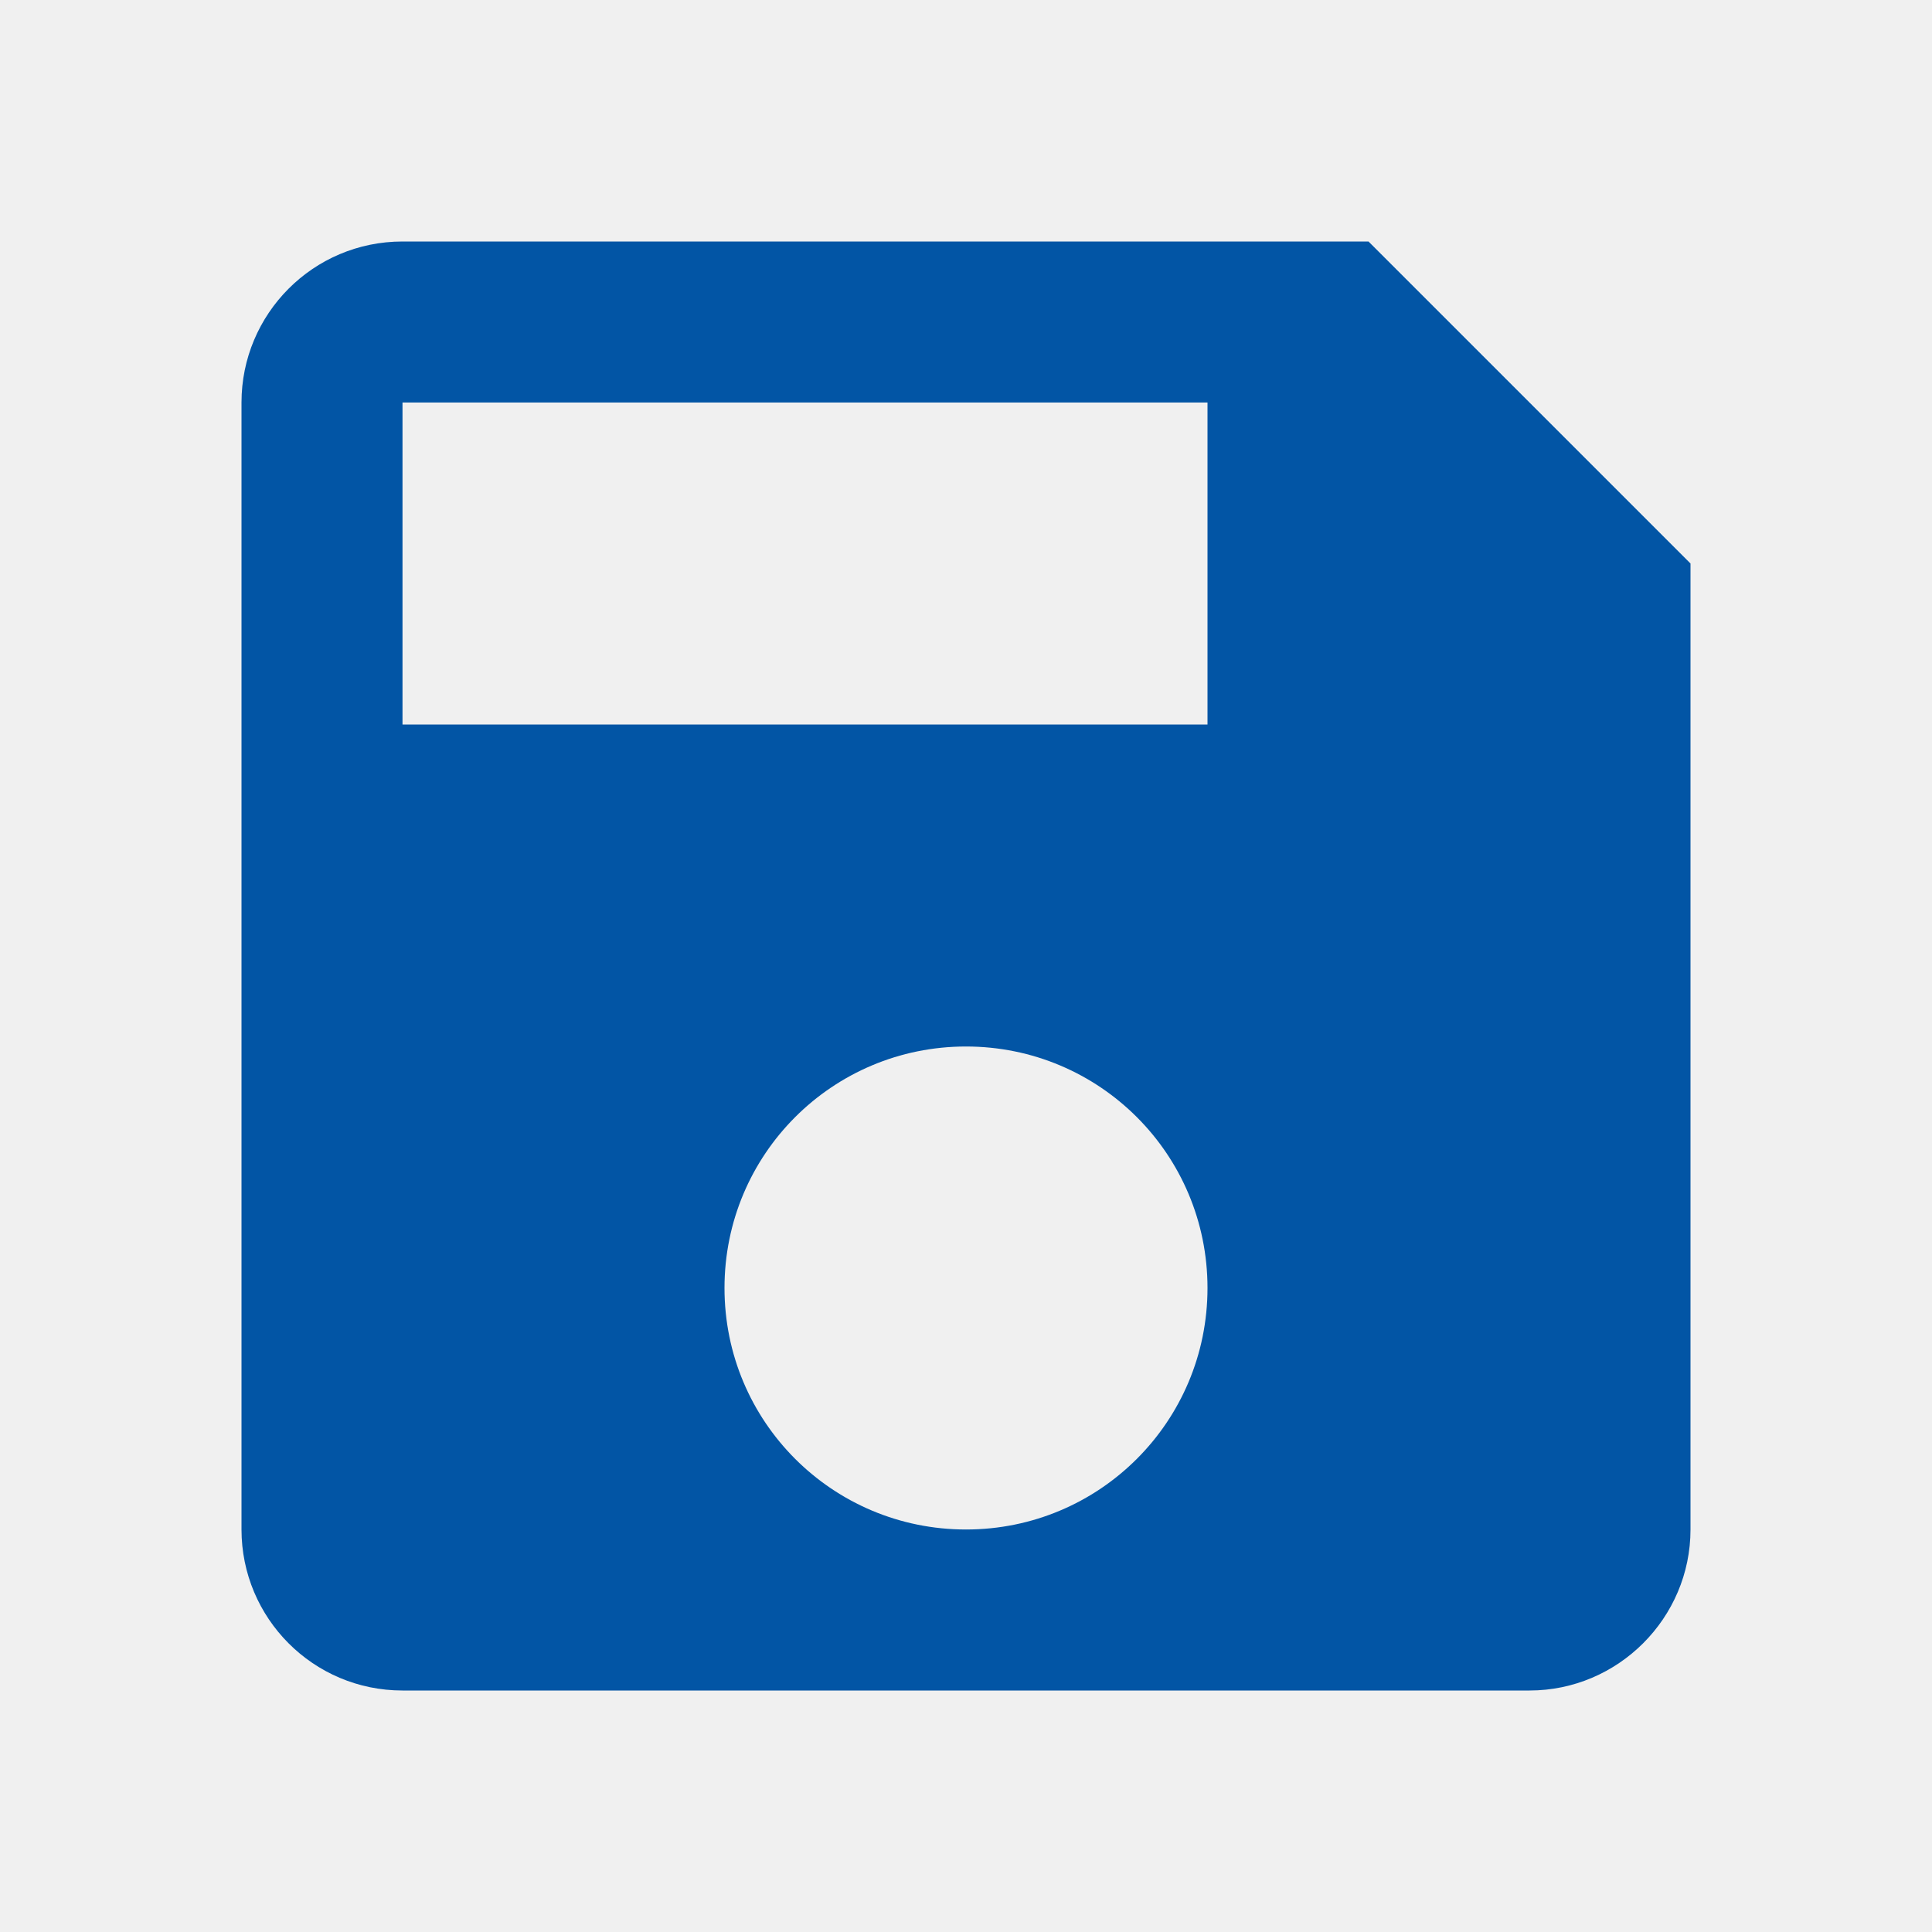
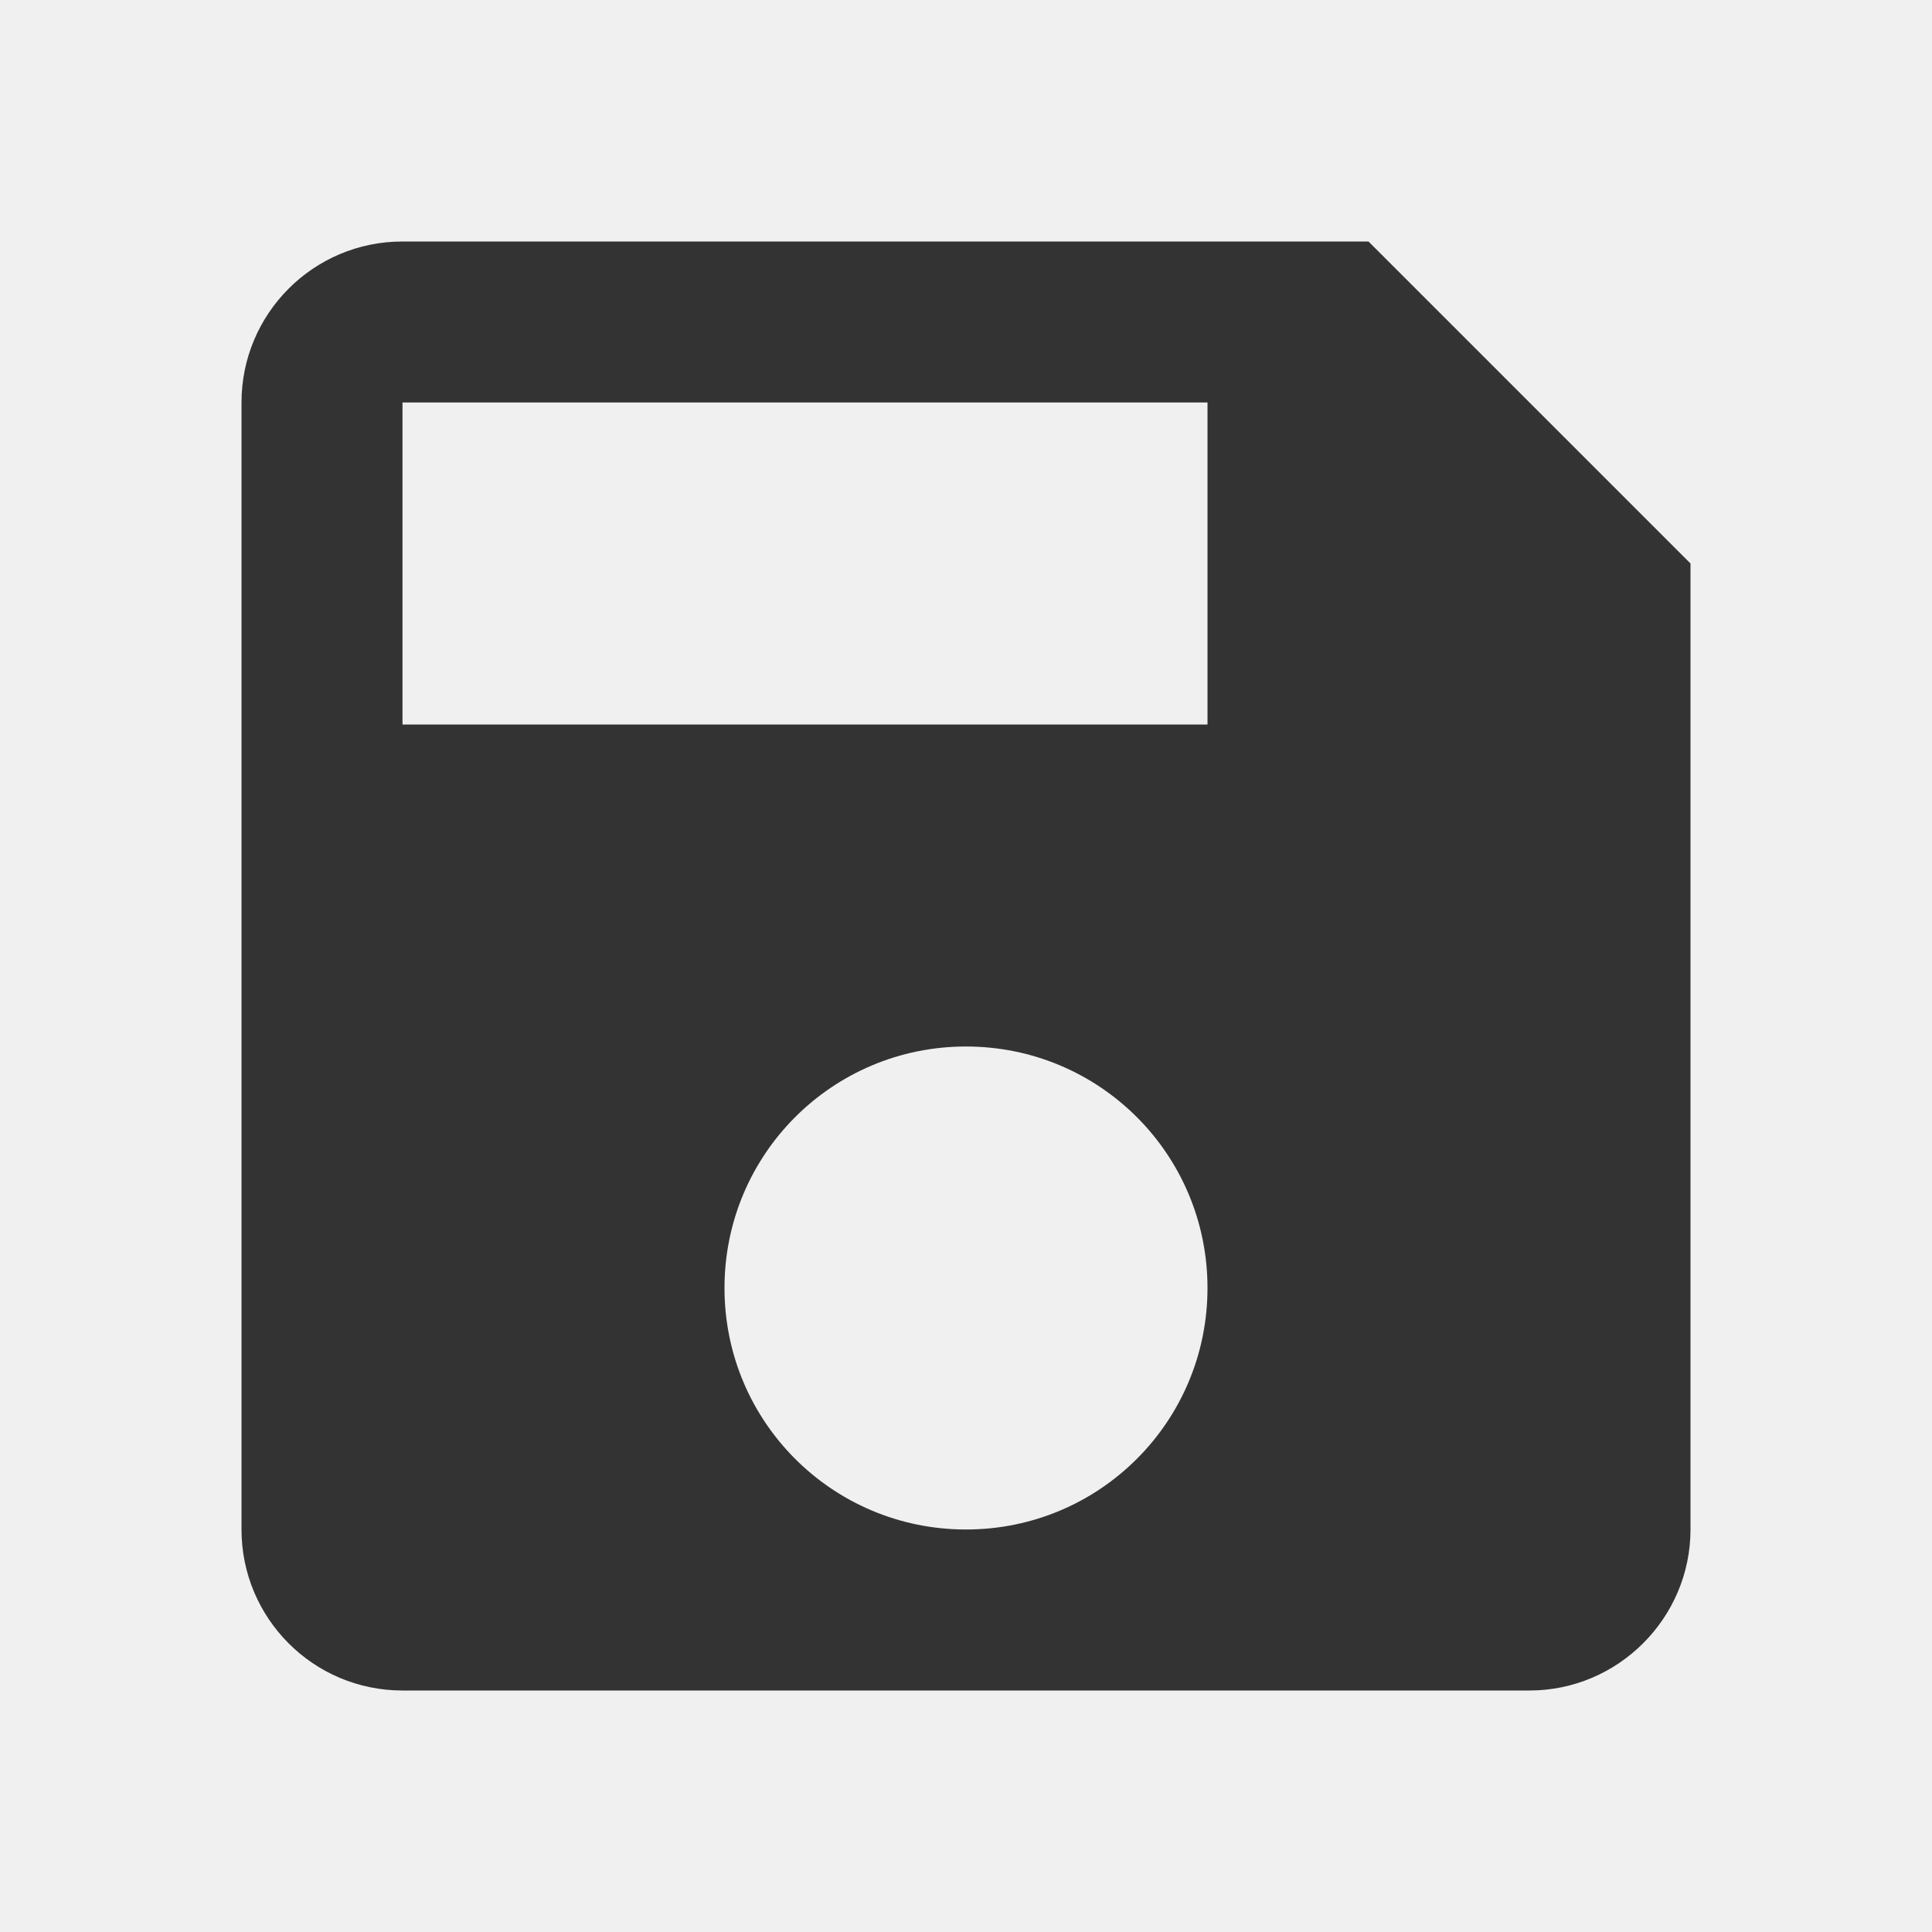
<svg xmlns="http://www.w3.org/2000/svg" width="24" height="24" viewBox="0 0 24 24" fill="none">
-   <g id="save" clip-path="url(#clip0_636_5873)">
-     <path id="Vector" d="M17 3H5C3.89 3 3 3.9 3 5V19C3 20.1 3.89 21 5 21H19C20.1 21 21 20.1 21 19V7L17 3ZM12 19C10.34 19 9 17.66 9 16C9 14.34 10.34 13 12 13C13.66 13 15 14.34 15 16C15 17.66 13.66 19 12 19ZM15 9H5V5H15V9Z" fill="#0255A5" />
+   <g clip-path="url(#clip0_2263_2923)">
+     <path d="M17 3H5C3.89 3 3 3.9 3 5V19C3 20.1 3.89 21 5 21H19C20.1 21 21 20.1 21 19V7L17 3ZM12 19C10.34 19 9 17.66 9 16C9 14.34 10.34 13 12 13C13.66 13 15 14.34 15 16C15 17.66 13.66 19 12 19ZM15 9H5V5H15V9Z" fill="#333333" />
  </g>
  <defs>
-     <clipPath id="clip0_636_5873">
-       <rect width="24" height="24" fill="white" />
+     <clipPath id="clip0_2263_2923">
+       <path d="M0 3C0 1.343 1.343 0 3 0H21C22.657 0 24 1.343 24 3V24H0V3Z" fill="white" />
    </clipPath>
  </defs>
</svg>
